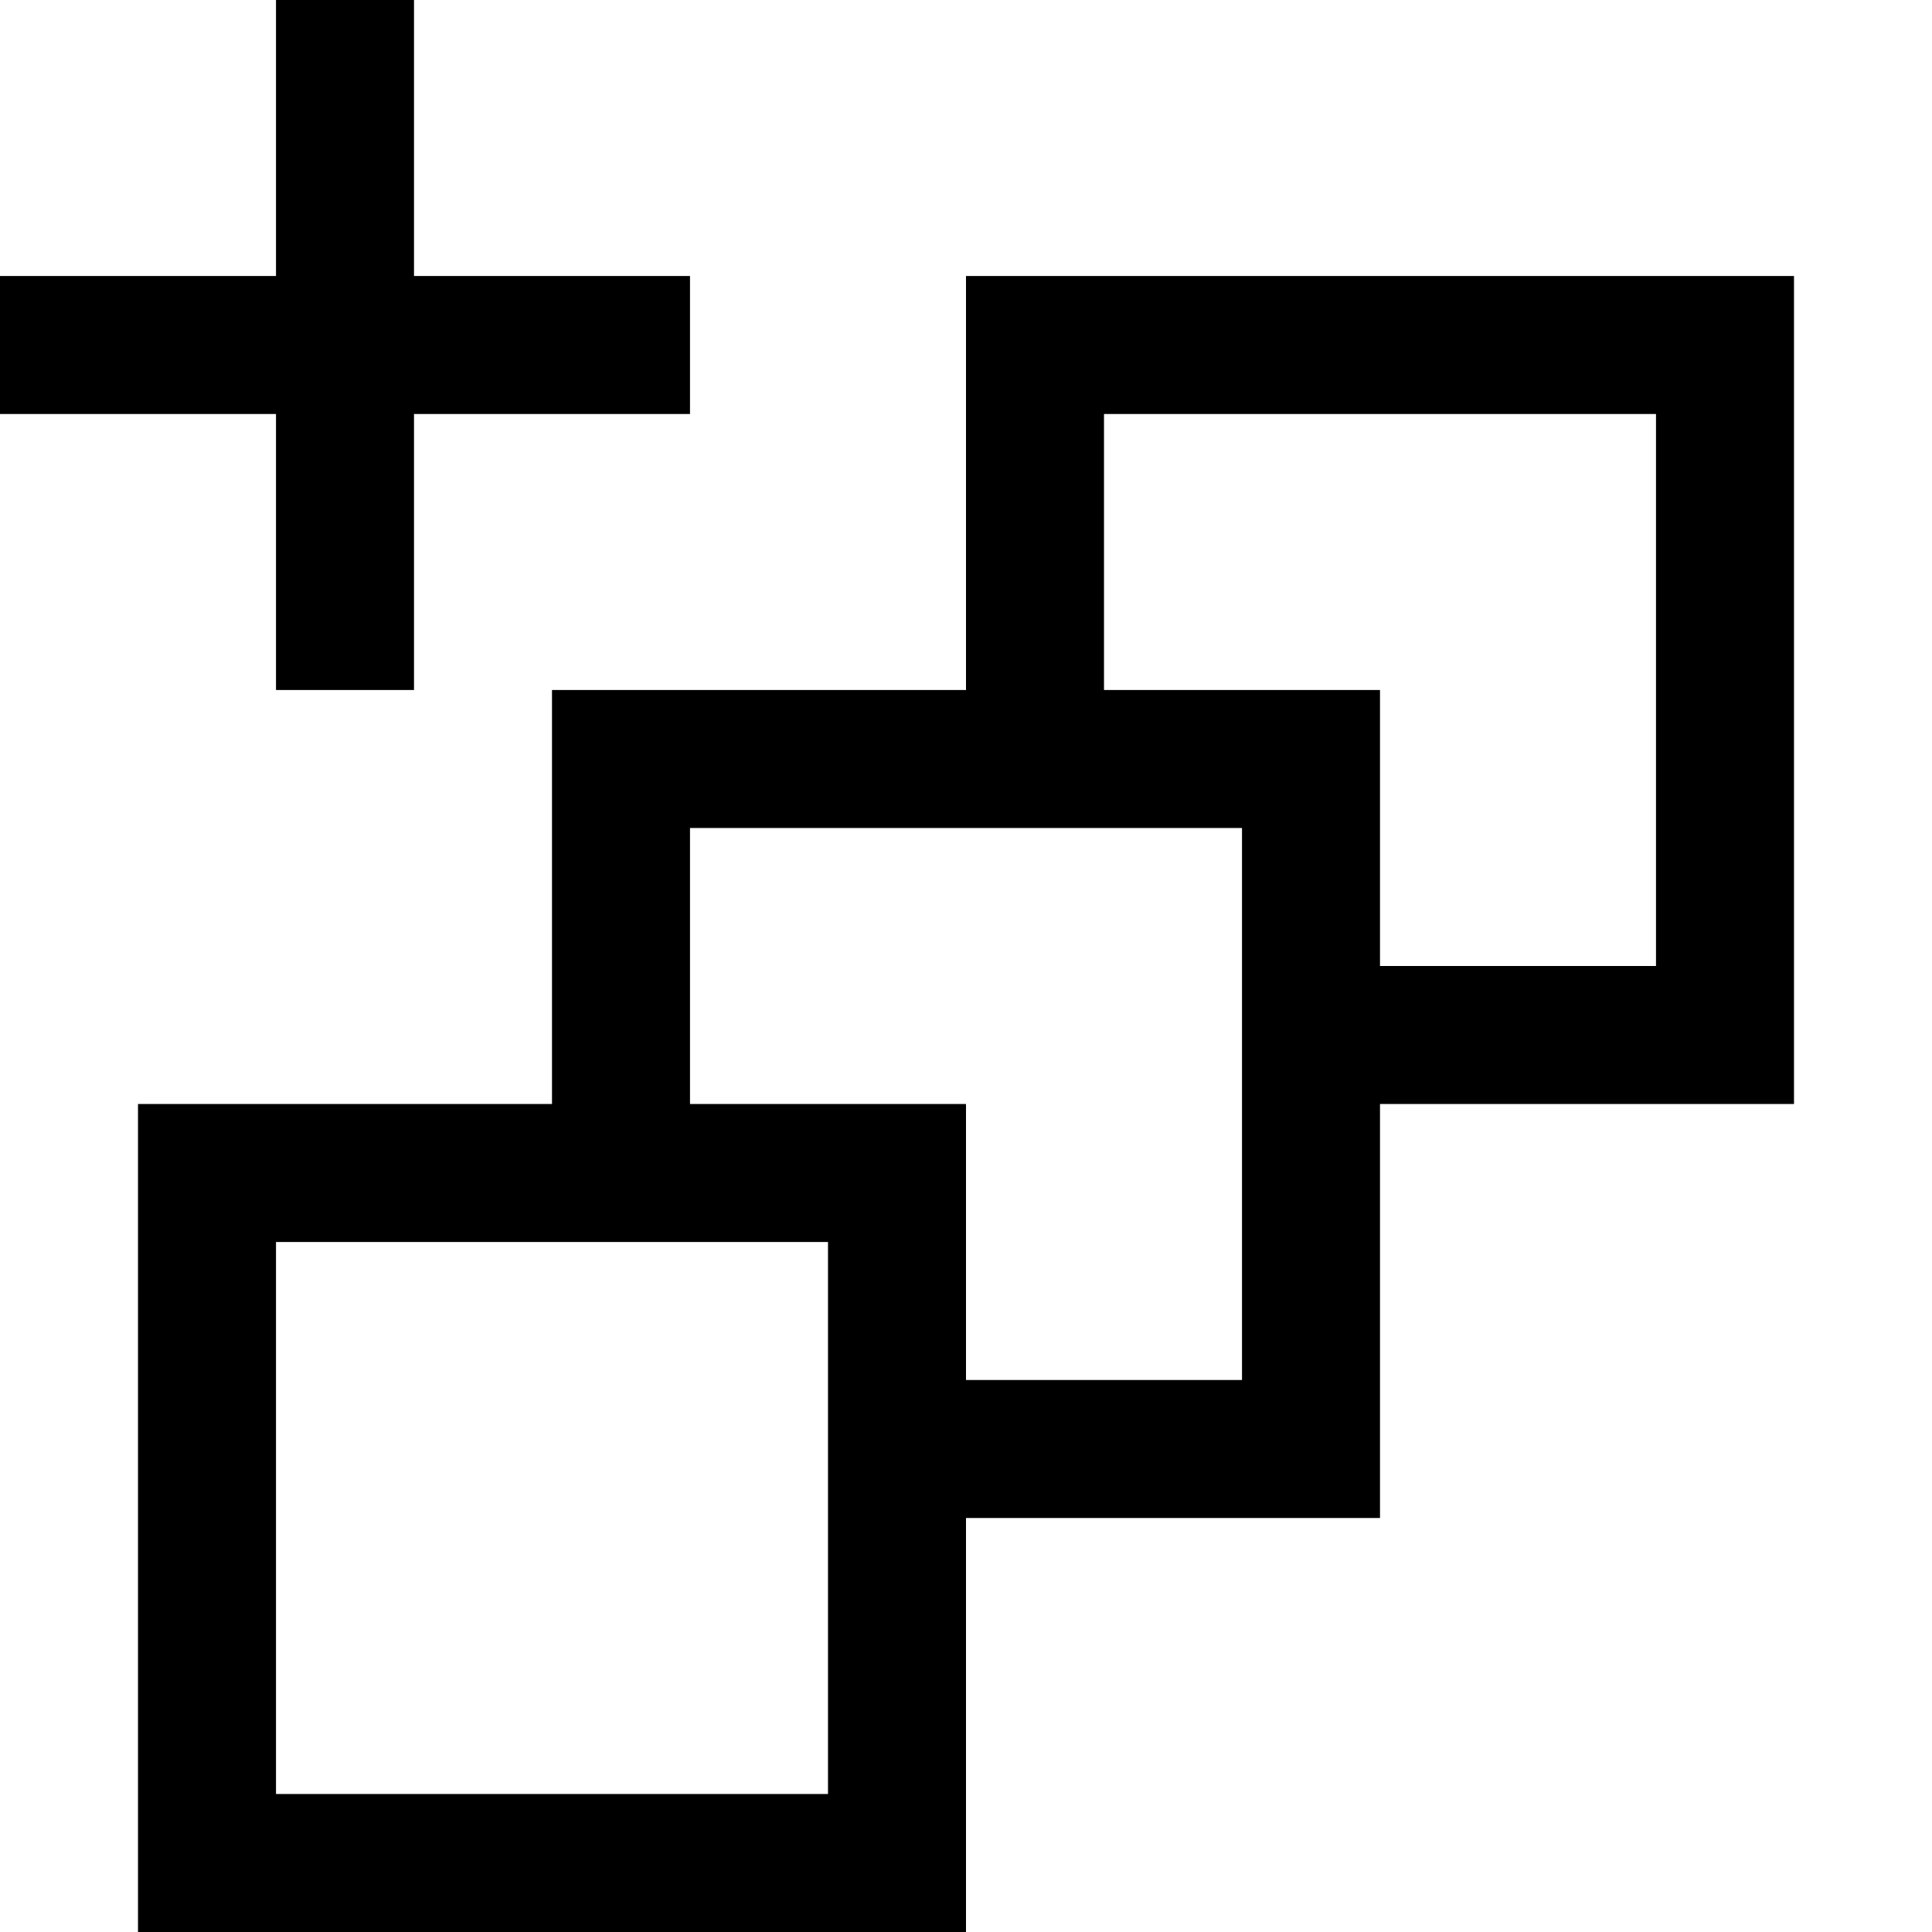
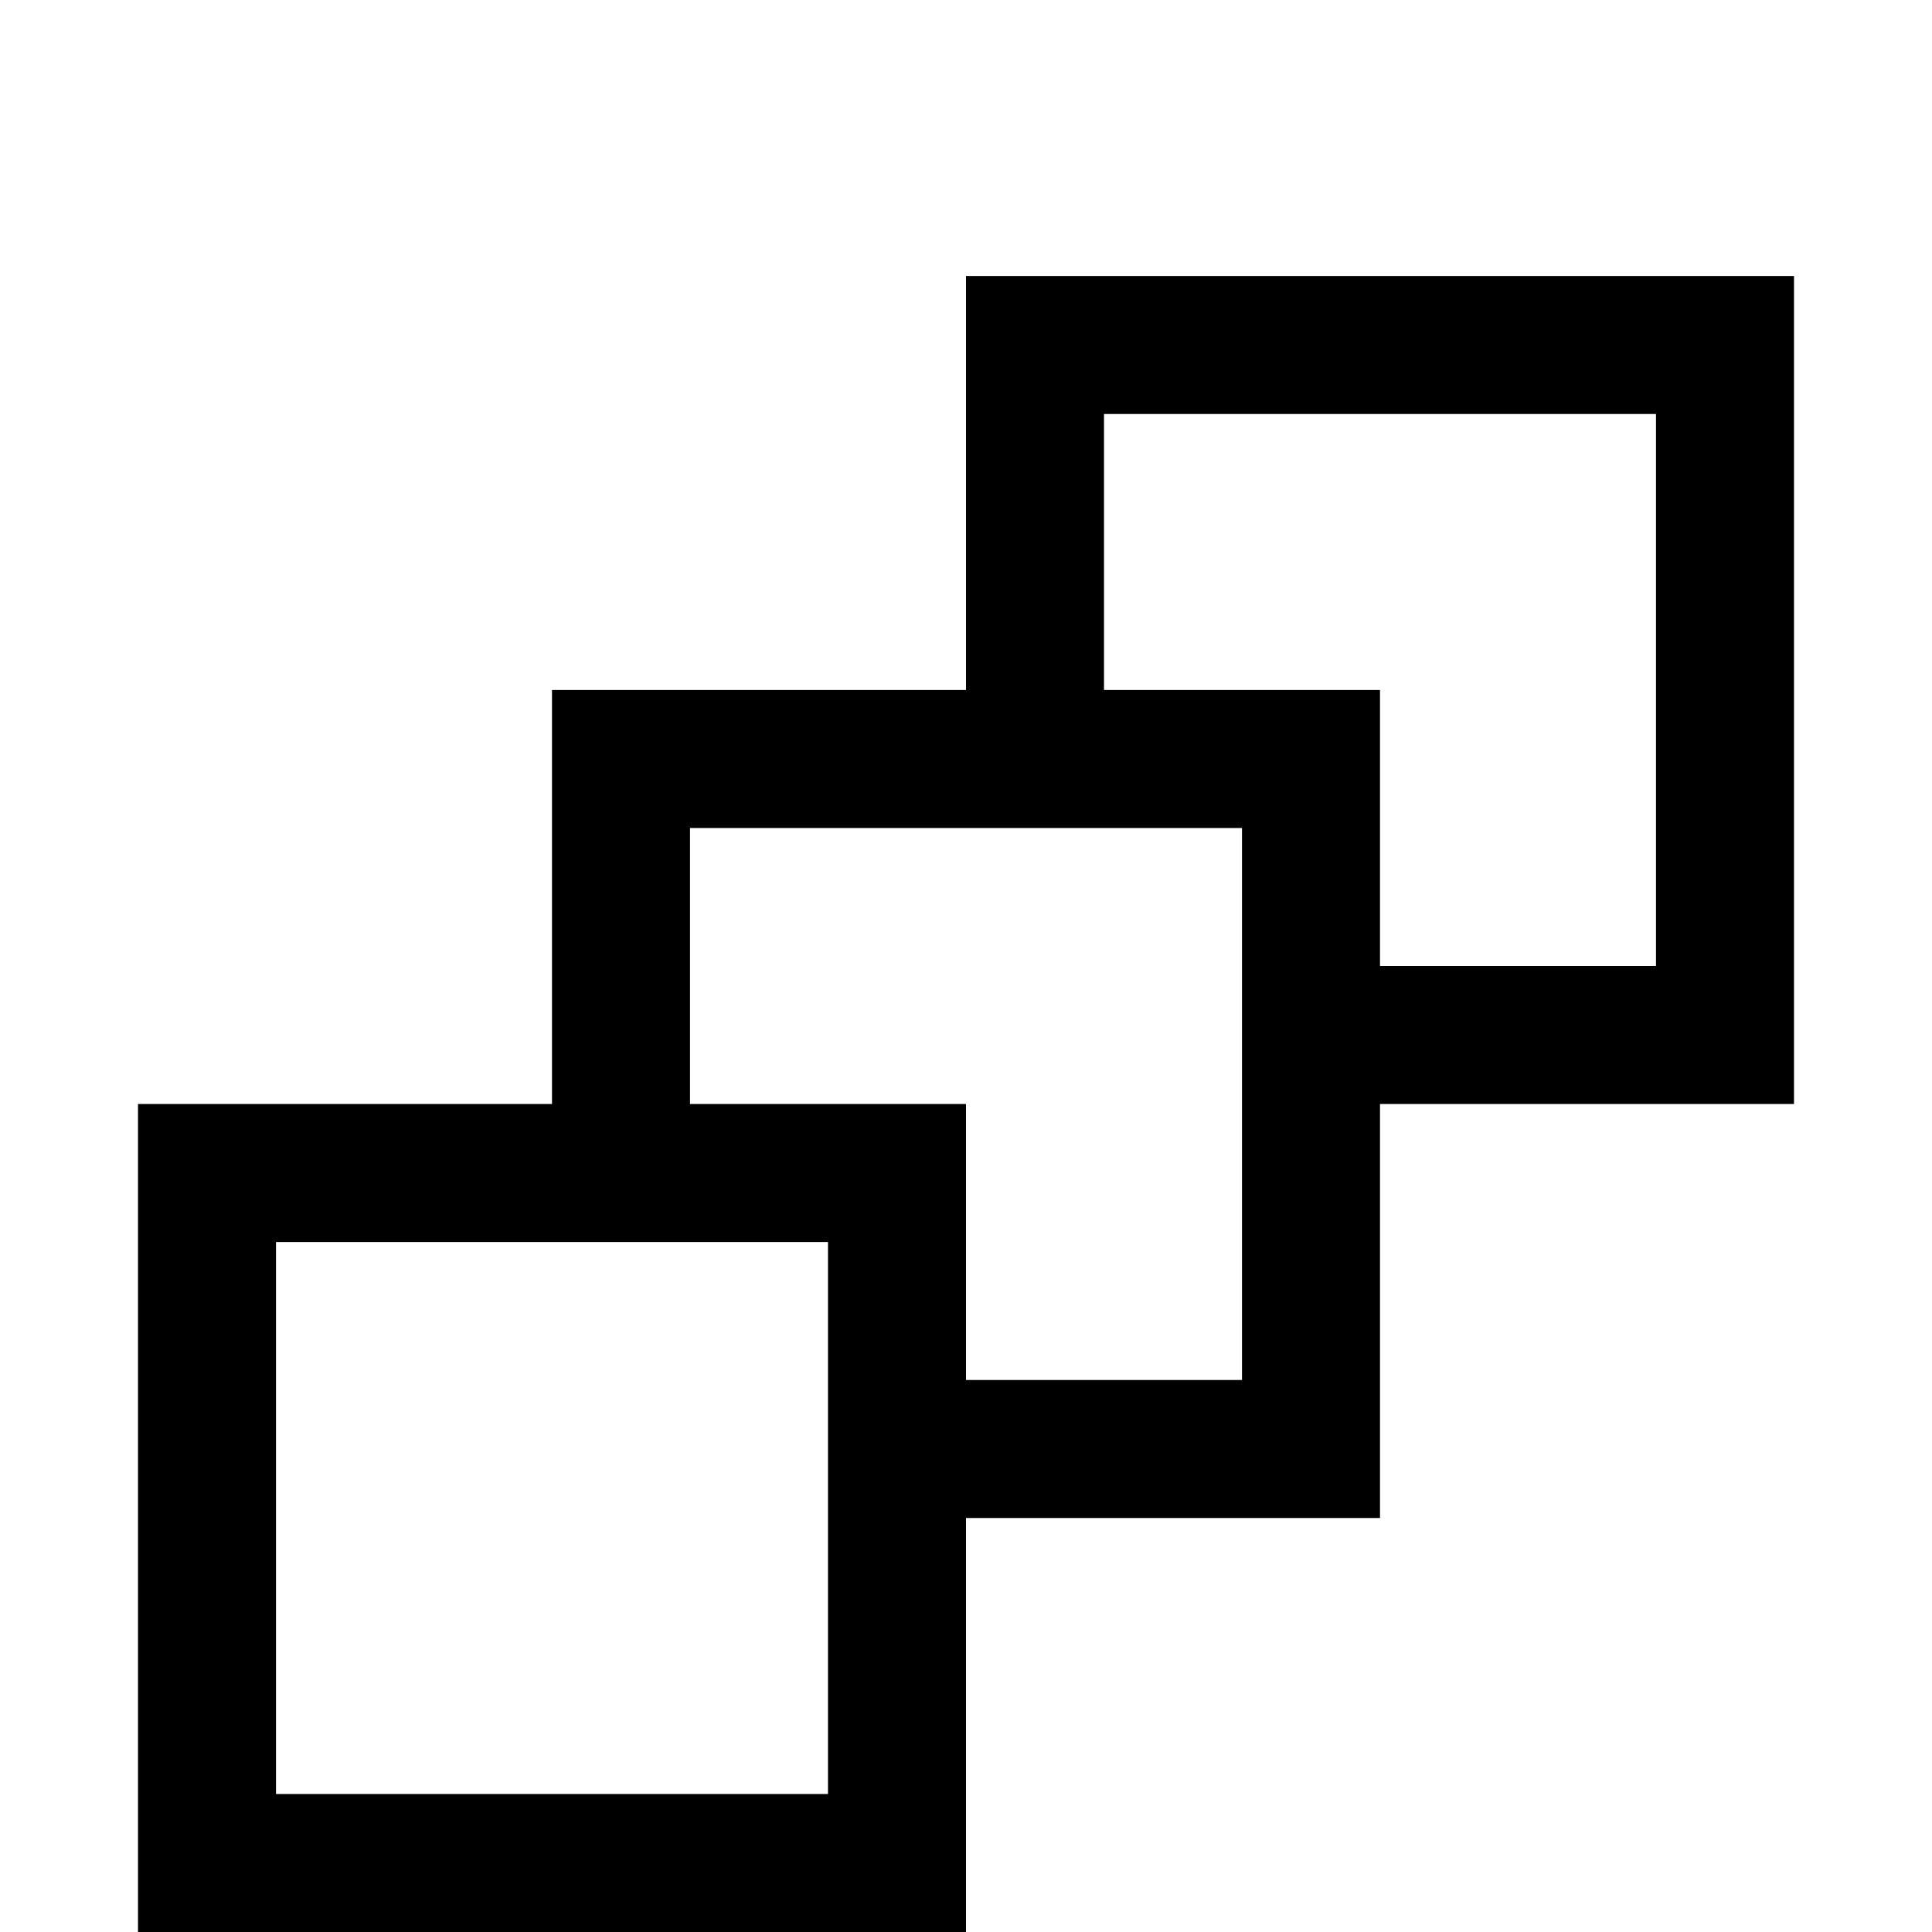
<svg xmlns="http://www.w3.org/2000/svg" viewBox="0 0 448 448">
-   <path d="M224 64v96h-96v96h-96v192h192v-96h96v-96h96v-192h-192zm-32 352h-128v-128h128v128zm96-96h-64v-64h-64v-64h128v128zm96-96h-64v-64h-64v-64h128v128zm-224-128h-64v64h-32v-64h-64v-32h64v-64h32v64h64v32z" />
+   <path d="M224 64v96h-96v96h-96v192h192v-96h96v-96h96v-192h-192zm-32 352h-128v-128h128v128zm96-96h-64v-64h-64v-64h128v128zm96-96h-64v-64h-64v-64h128v128z" />
</svg>
